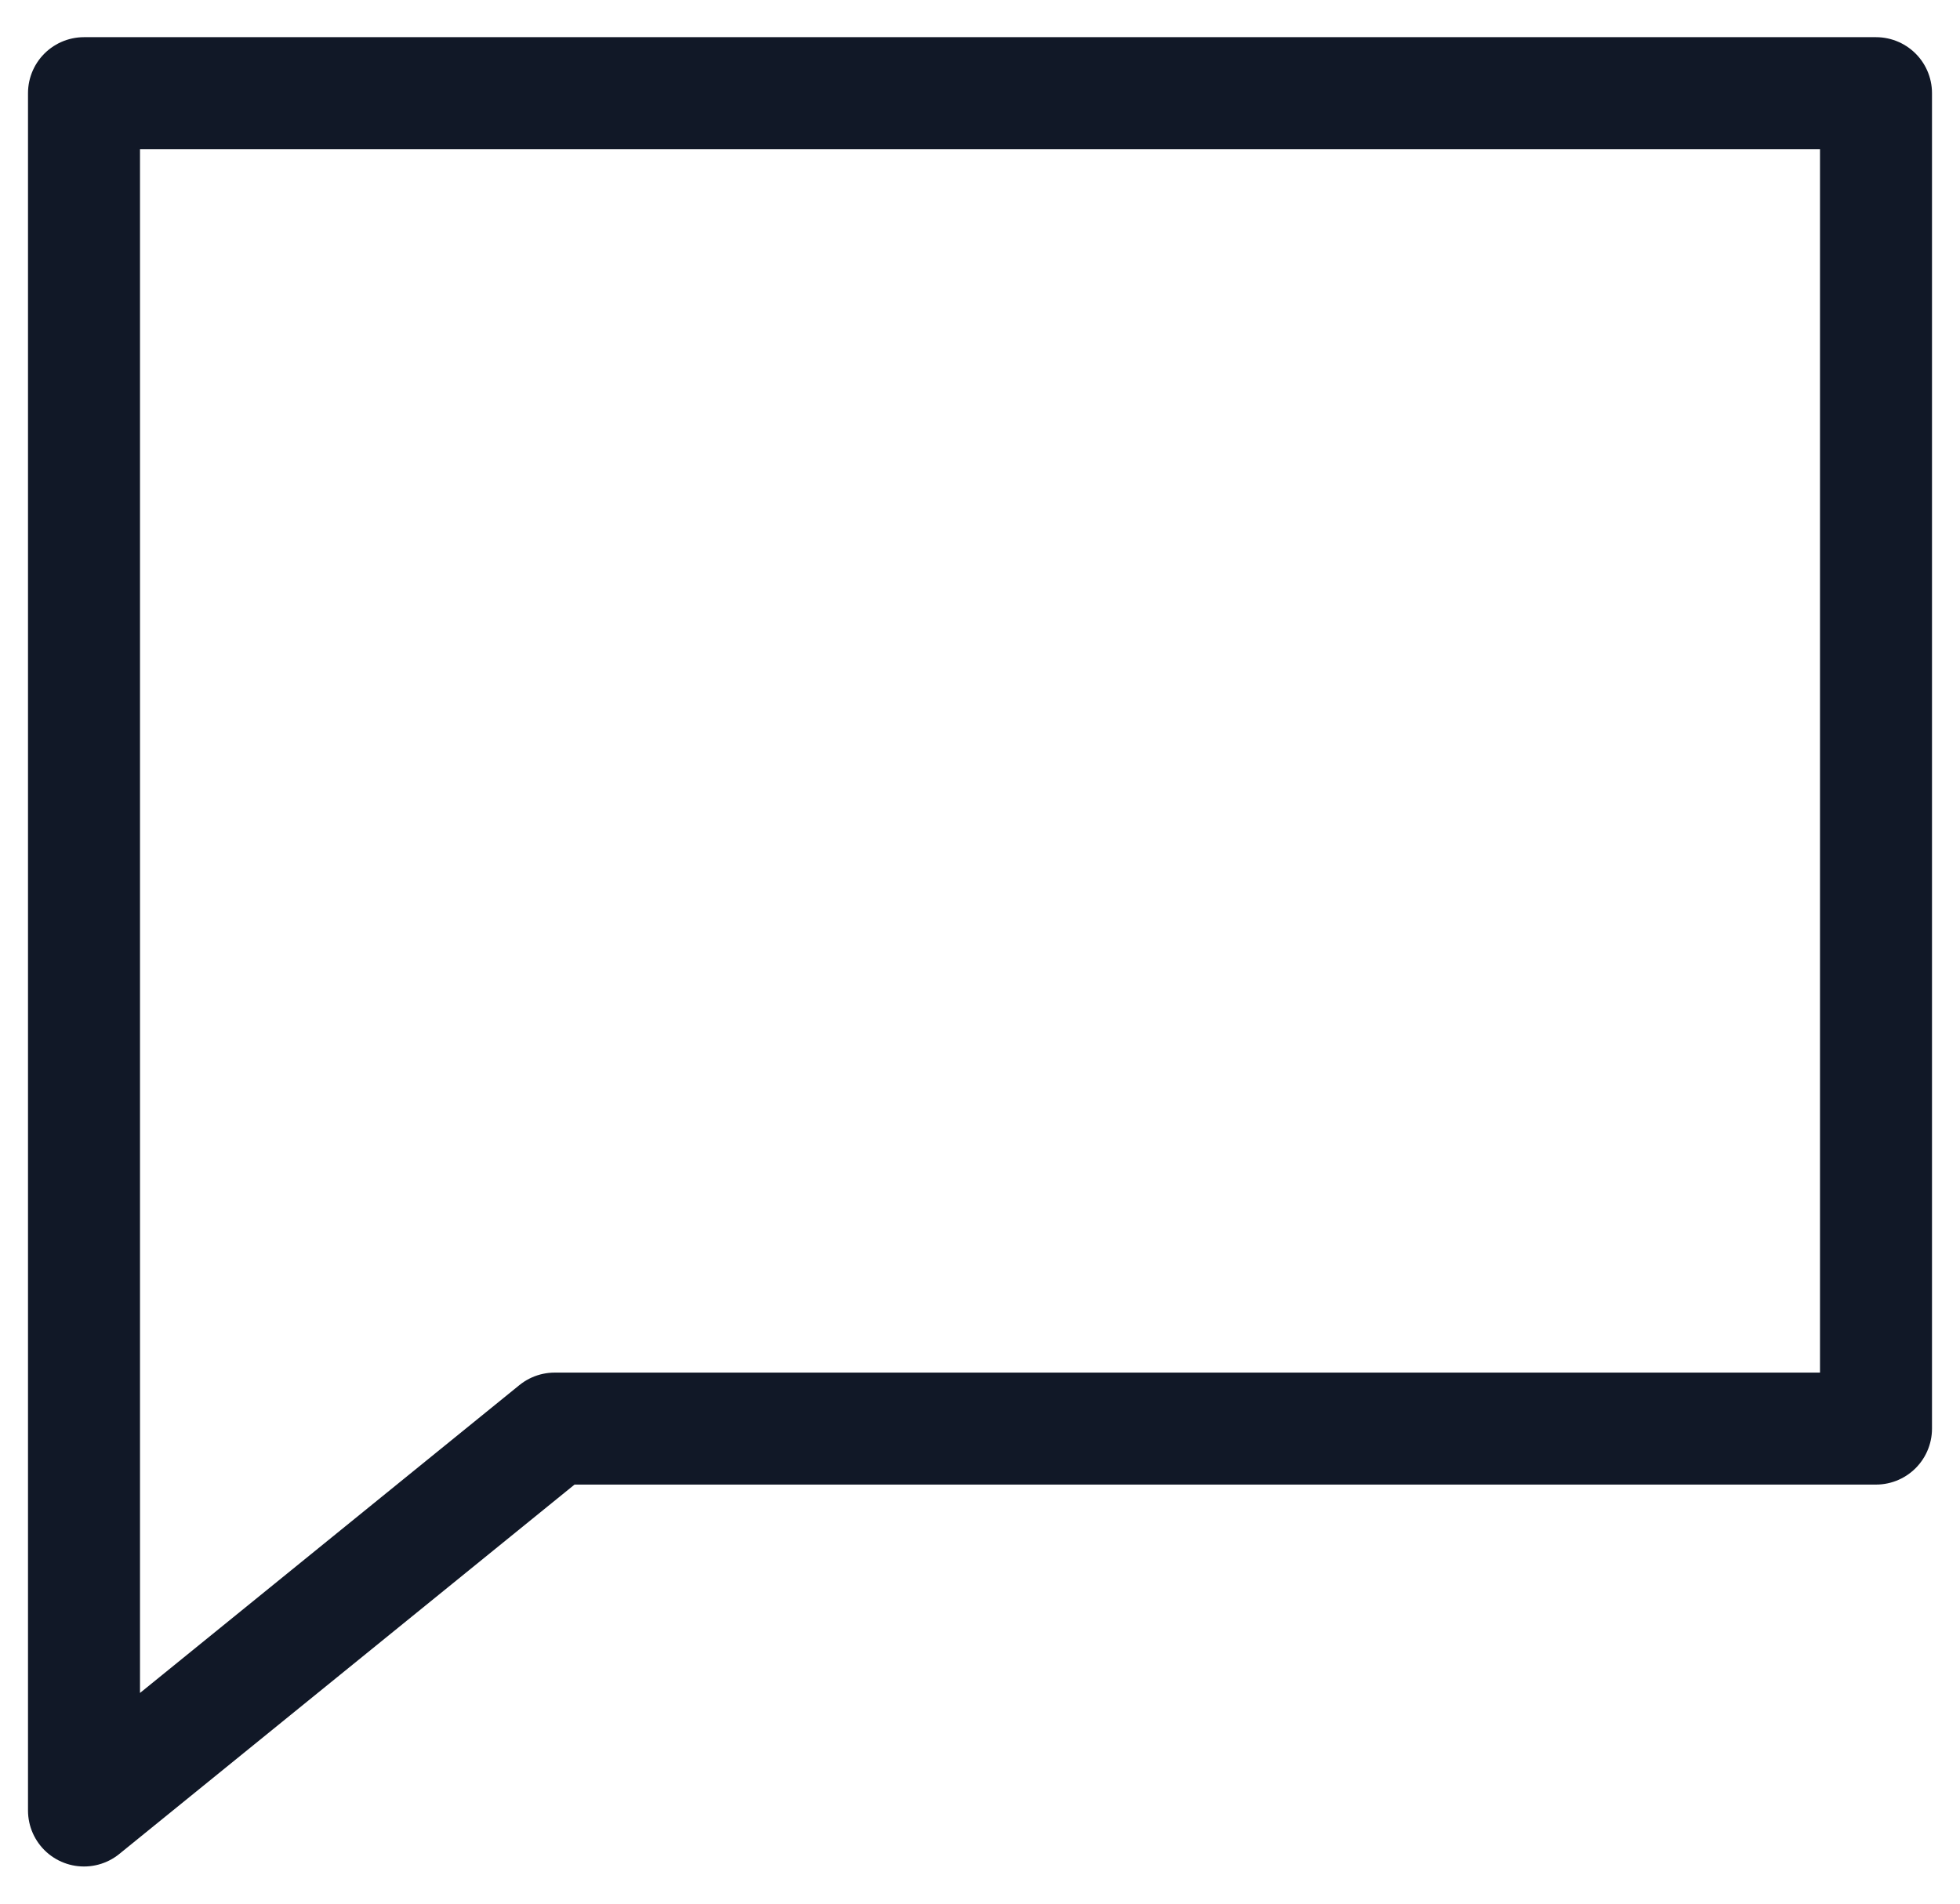
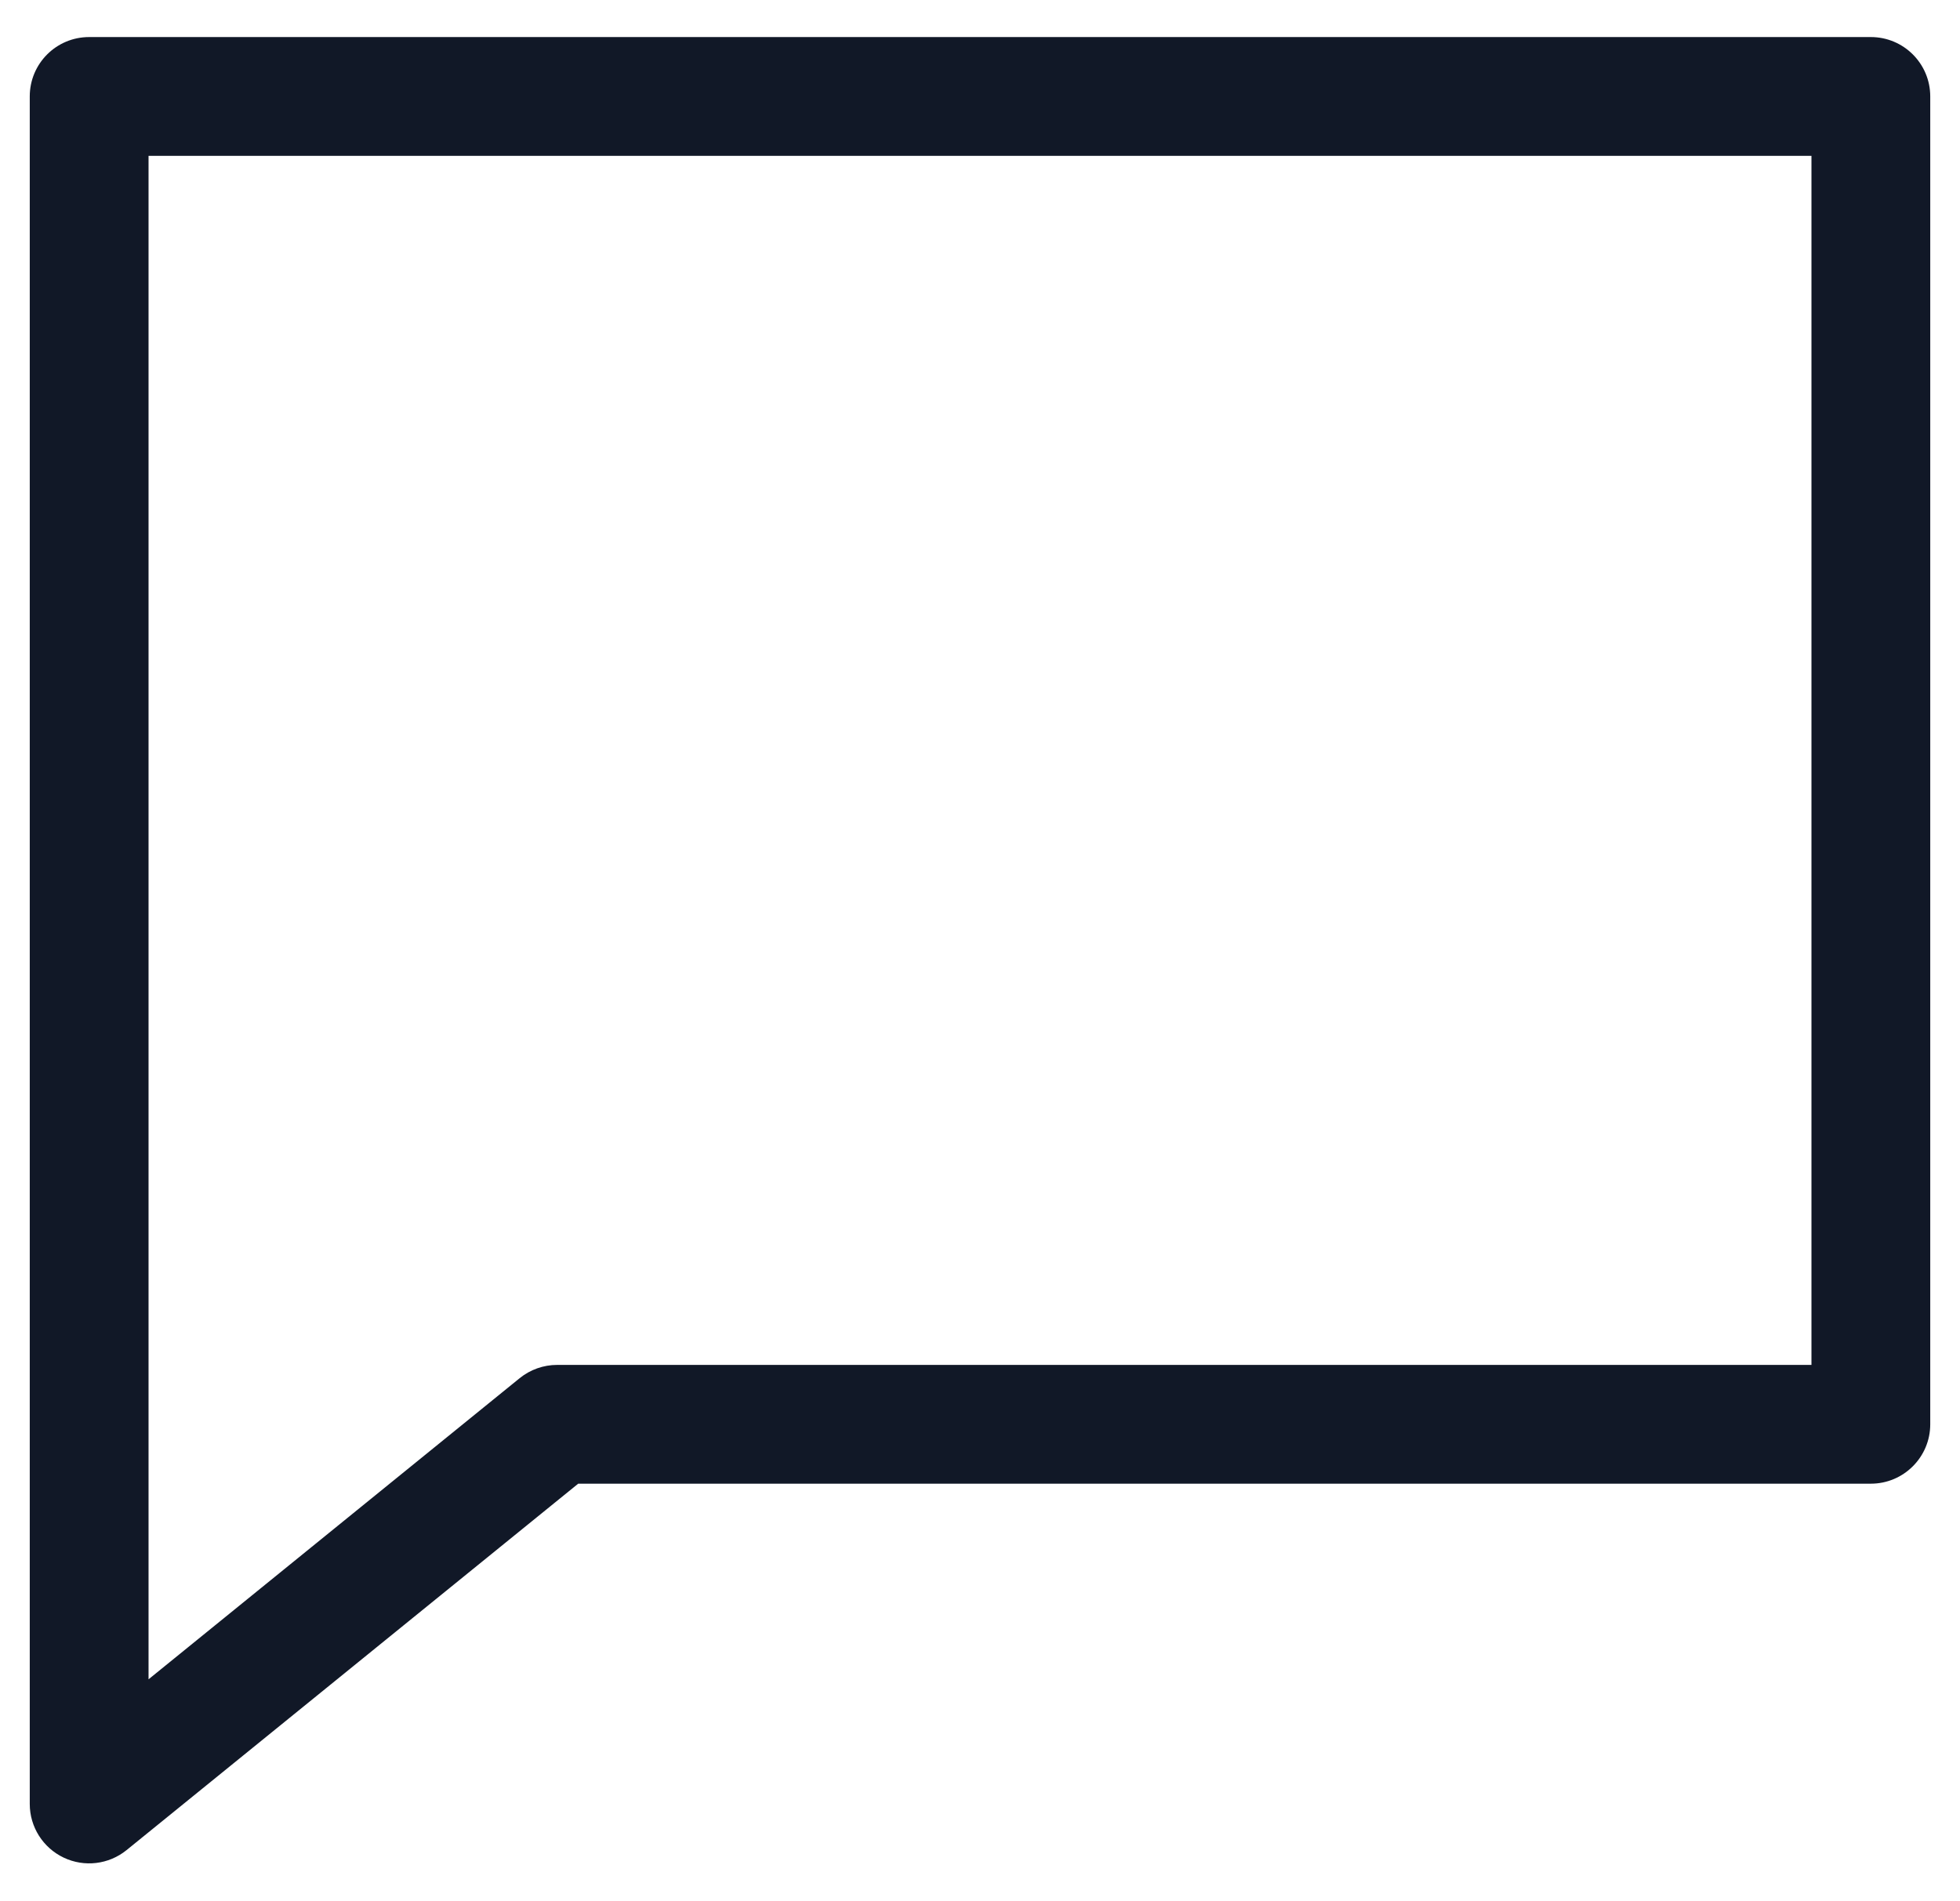
- <svg xmlns="http://www.w3.org/2000/svg" width="35" height="34" viewBox="0 0 35 34" fill="none">
-   <path d="M33.5 1.664H1.5V23.696V32.336L9.905 25.515H33.5V1.664Z" stroke="#111827" stroke-width="2" stroke-linejoin="round" />
+ <svg xmlns="http://www.w3.org/2000/svg" width="33" height="32" viewBox="0 0 33 32" fill="none">
+   <path fill-rule="evenodd" clip-rule="evenodd" d="M0.501 1.624C0.501 1.071 0.948 0.624 1.501 0.624H31.499C32.051 0.624 32.499 1.071 32.499 1.624V23.983C32.499 24.535 32.051 24.983 31.499 24.983H9.735L2.131 31.153C1.831 31.396 1.419 31.445 1.071 31.279C0.723 31.113 0.501 30.762 0.501 30.376V22.277V1.624ZM2.501 2.624V22.277V28.277L8.75 23.206C8.928 23.062 9.151 22.983 9.38 22.983H30.499V2.624H2.501Z" fill="#111827" />
</svg>
